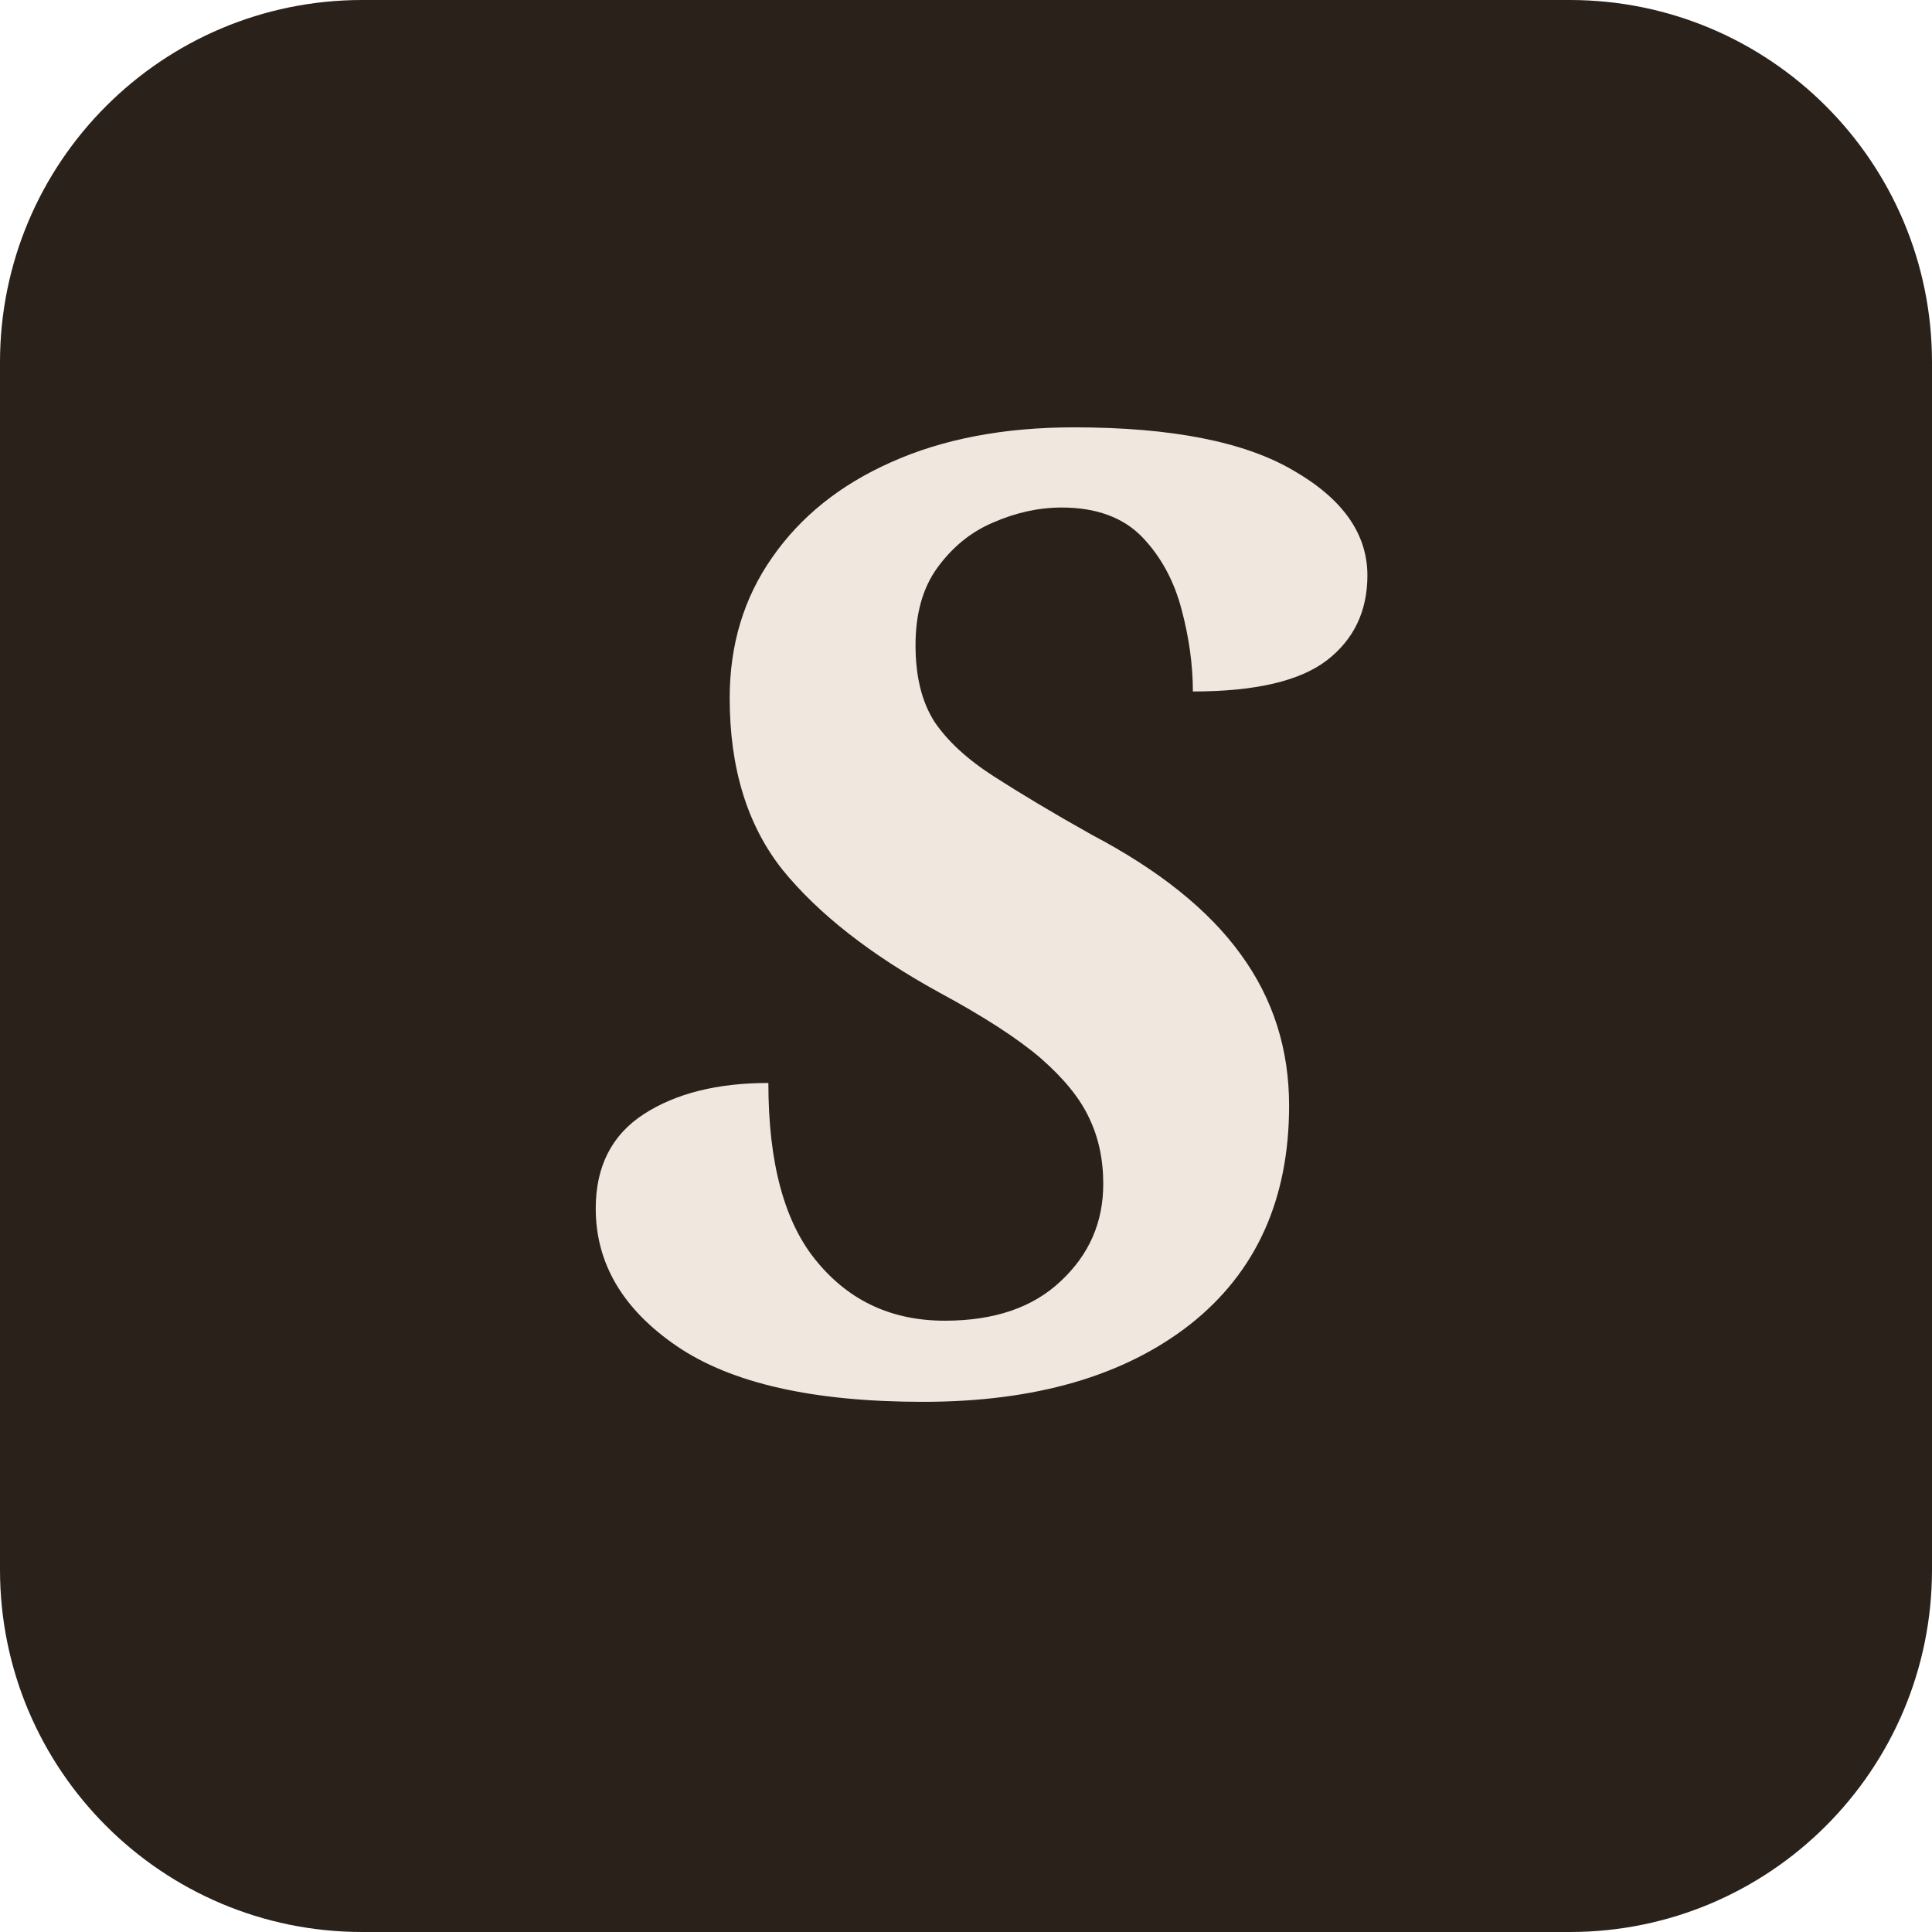
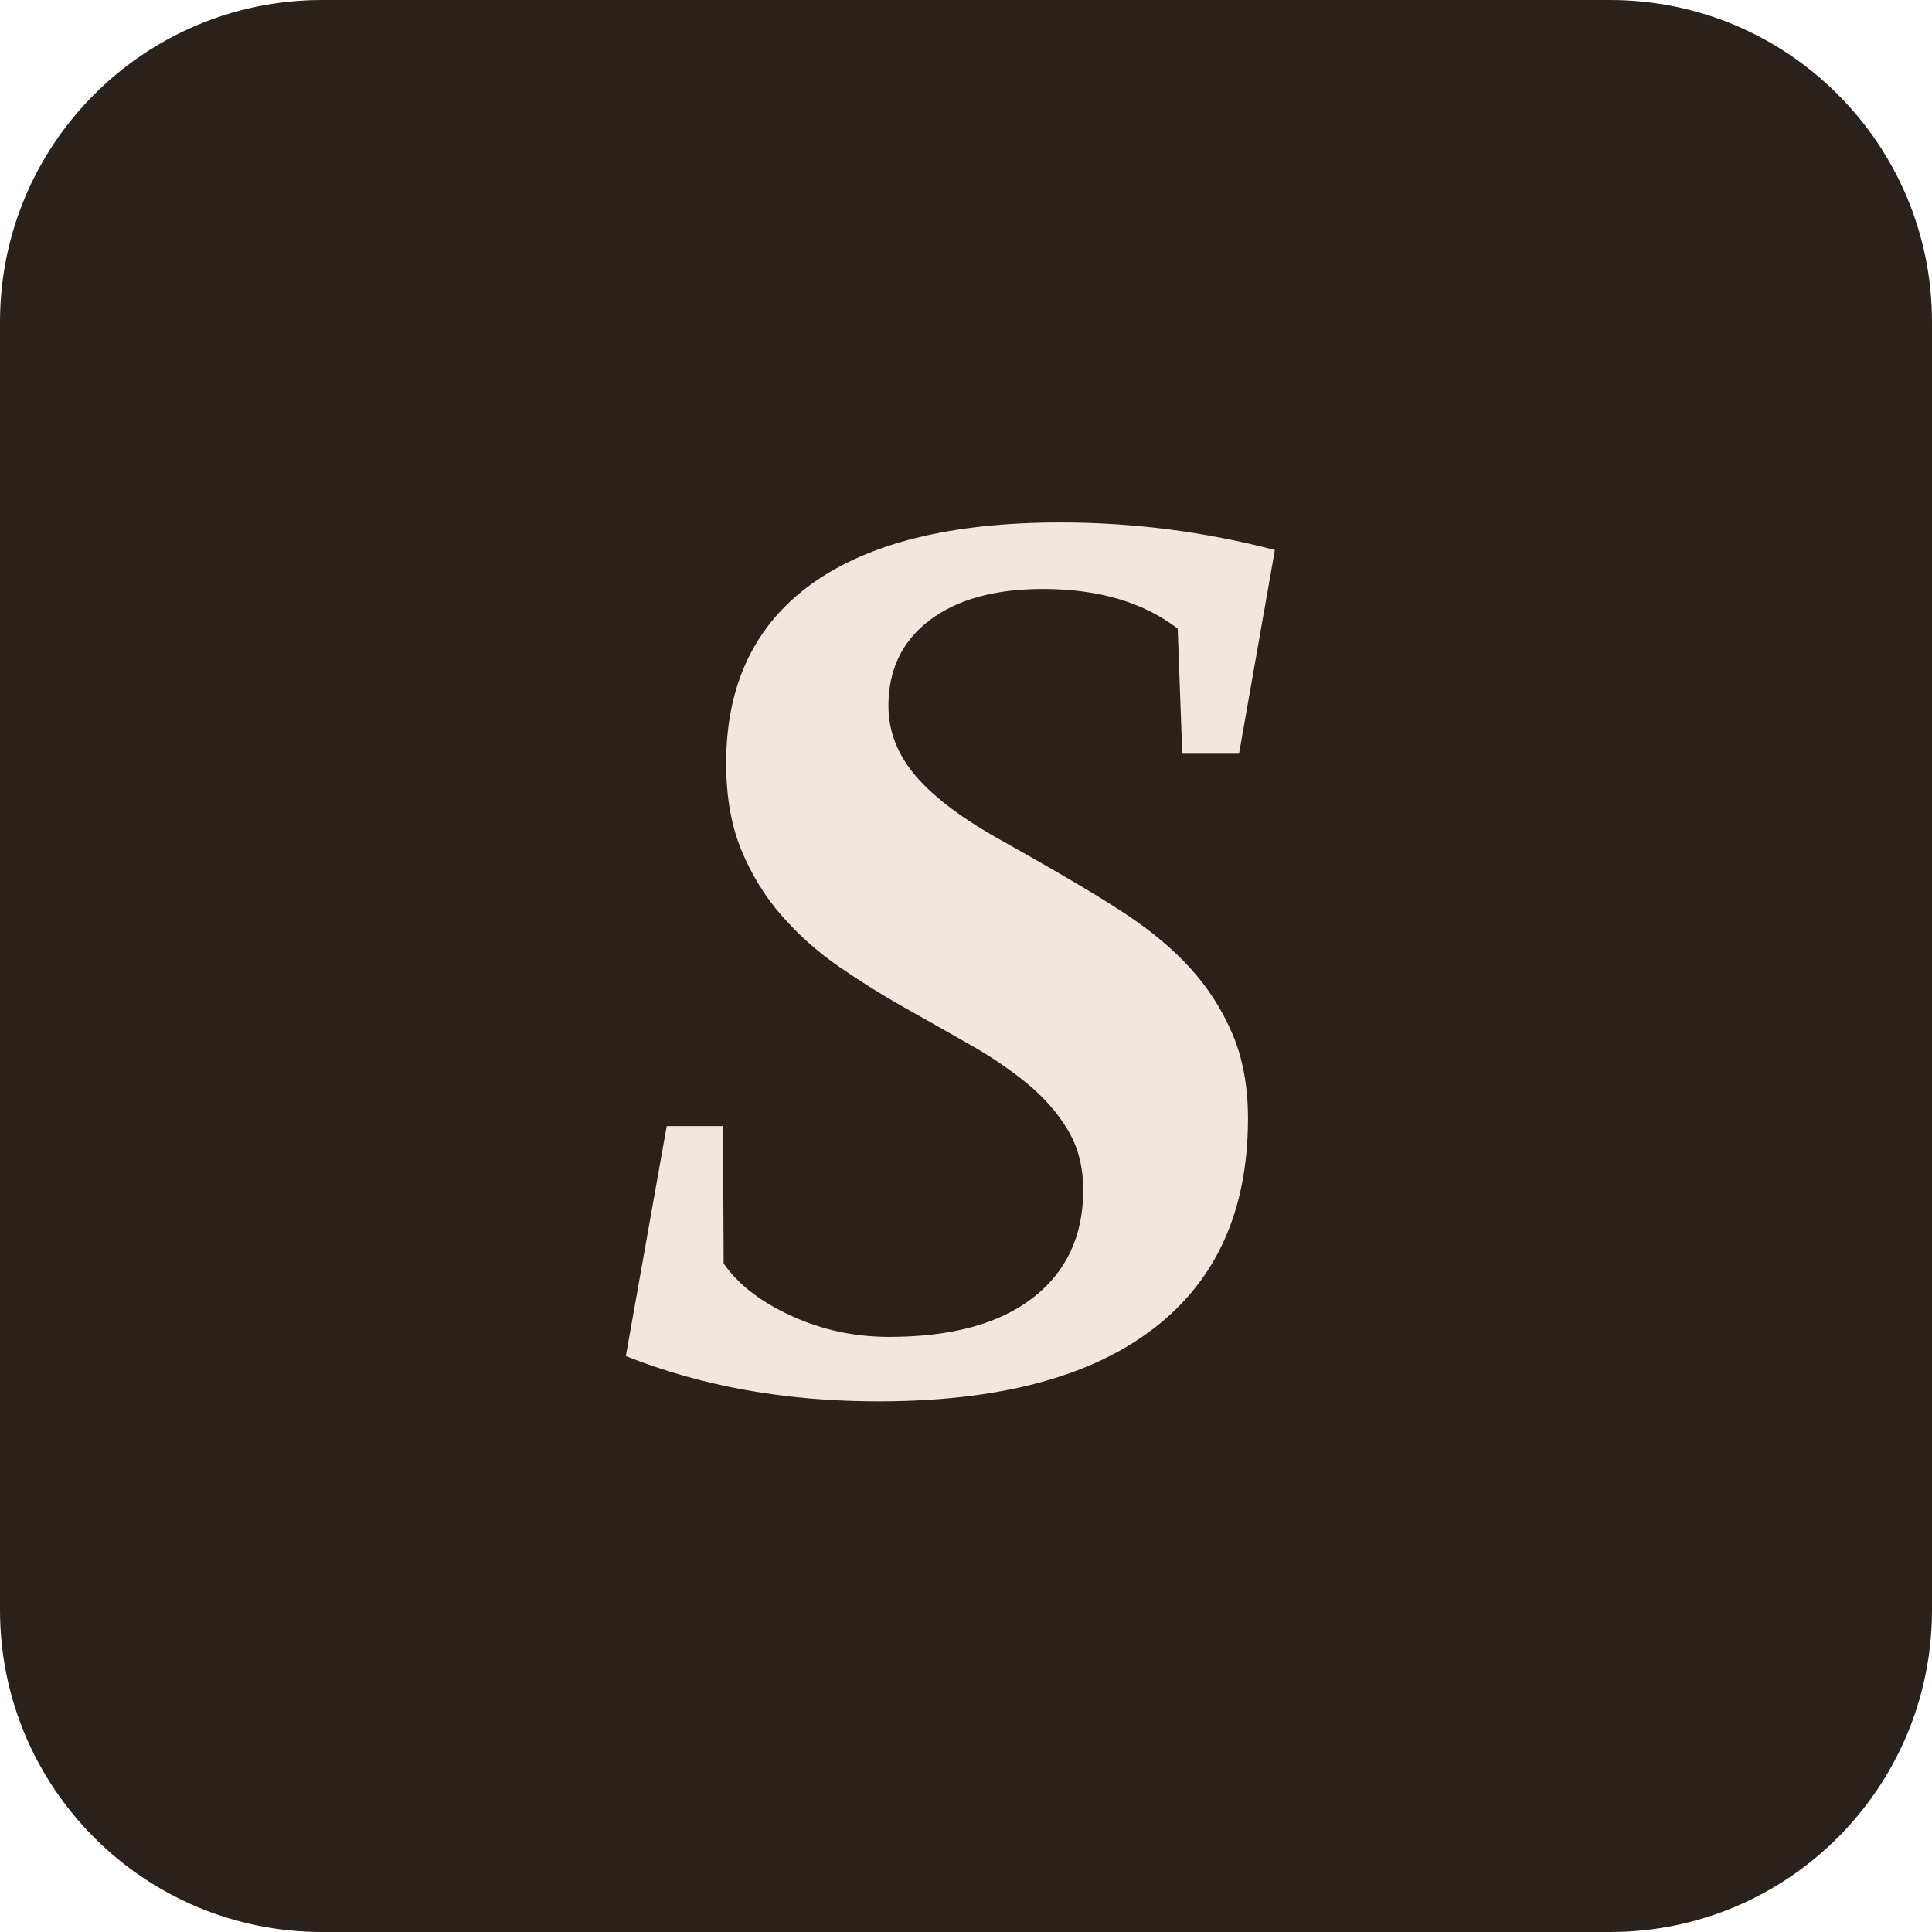
- <svg xmlns="http://www.w3.org/2000/svg" viewBox="0 0 32 32">
-   <rect width="32" height="32" rx="6" fill="#2A211B" />
-   <text x="16" y="23" text-anchor="middle" font-family="Georgia, serif" font-style="italic" font-size="22" font-weight="600" fill="#F0E8DE">S</text>
+ <svg xmlns="http://www.w3.org/2000/svg" viewBox="0 0 192 192" width="192" height="192">
+   <rect width="192" height="192" rx="32" fill="#2A211B" />
+   <text x="96" y="138" text-anchor="middle" font-family="Georgia, 'Times New Roman', serif" font-style="italic" font-size="130" font-weight="600" fill="#F0E8DE" letter-spacing="-4">S</text>
</svg>
